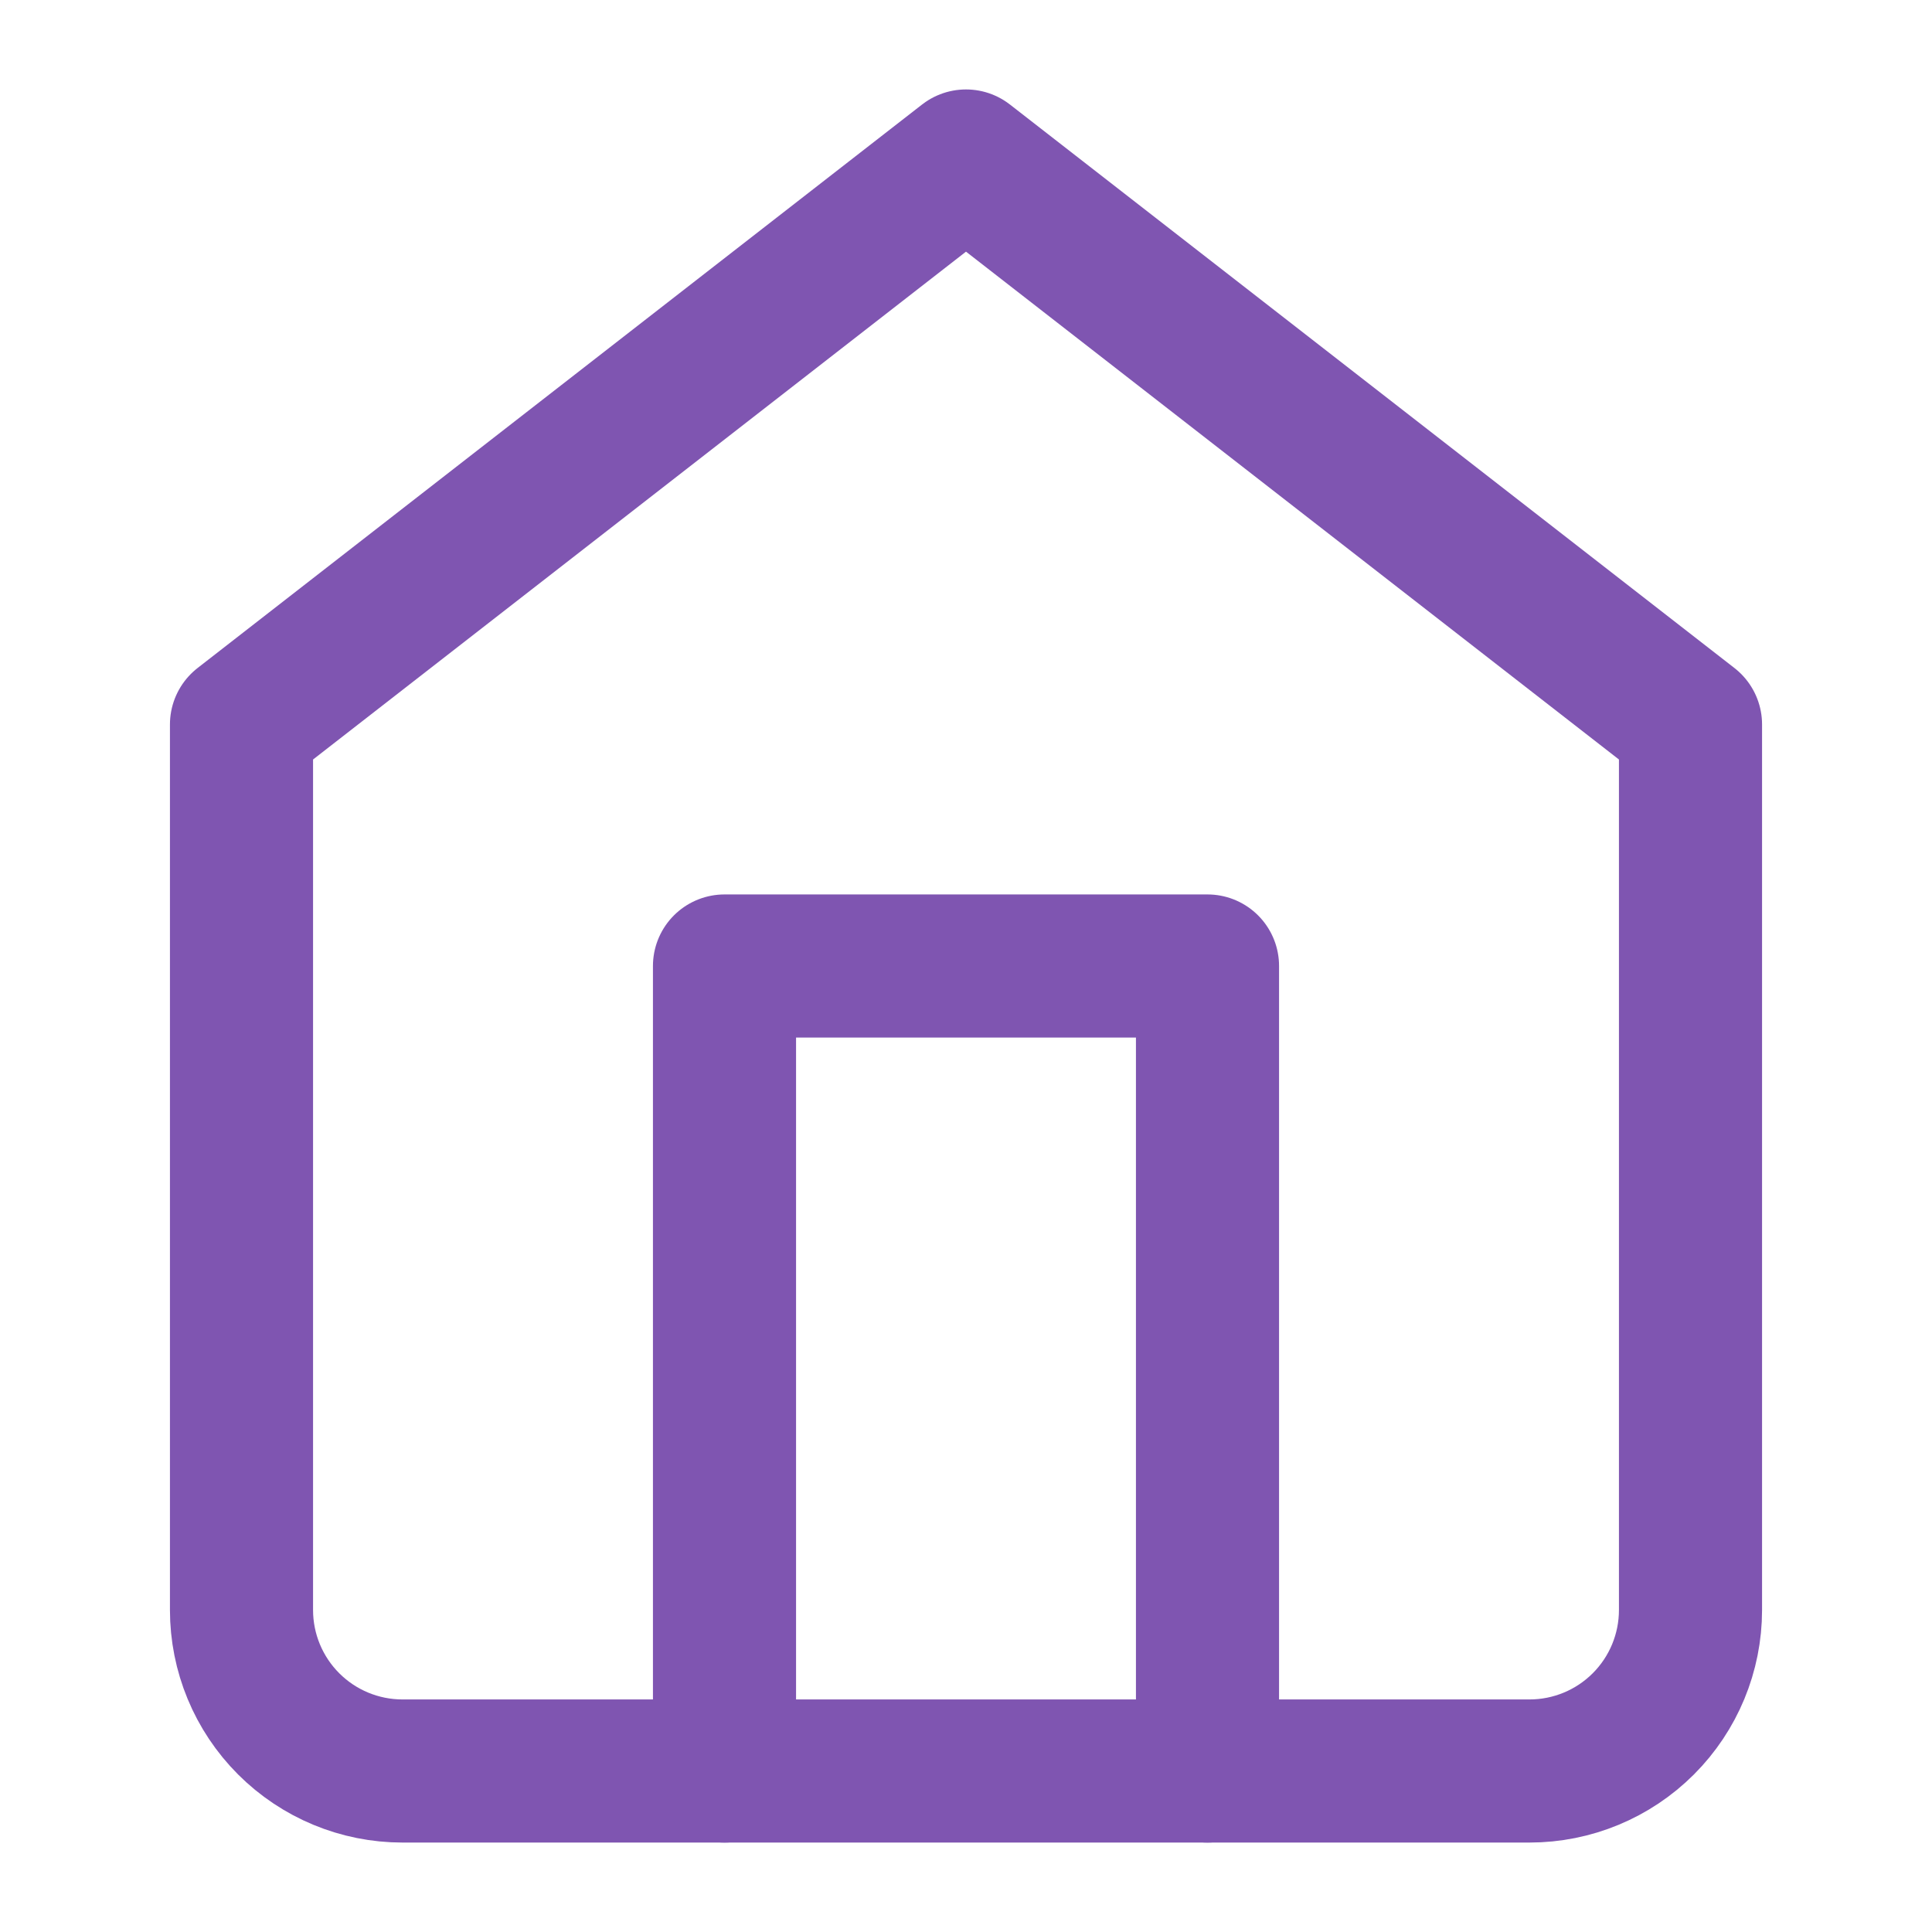
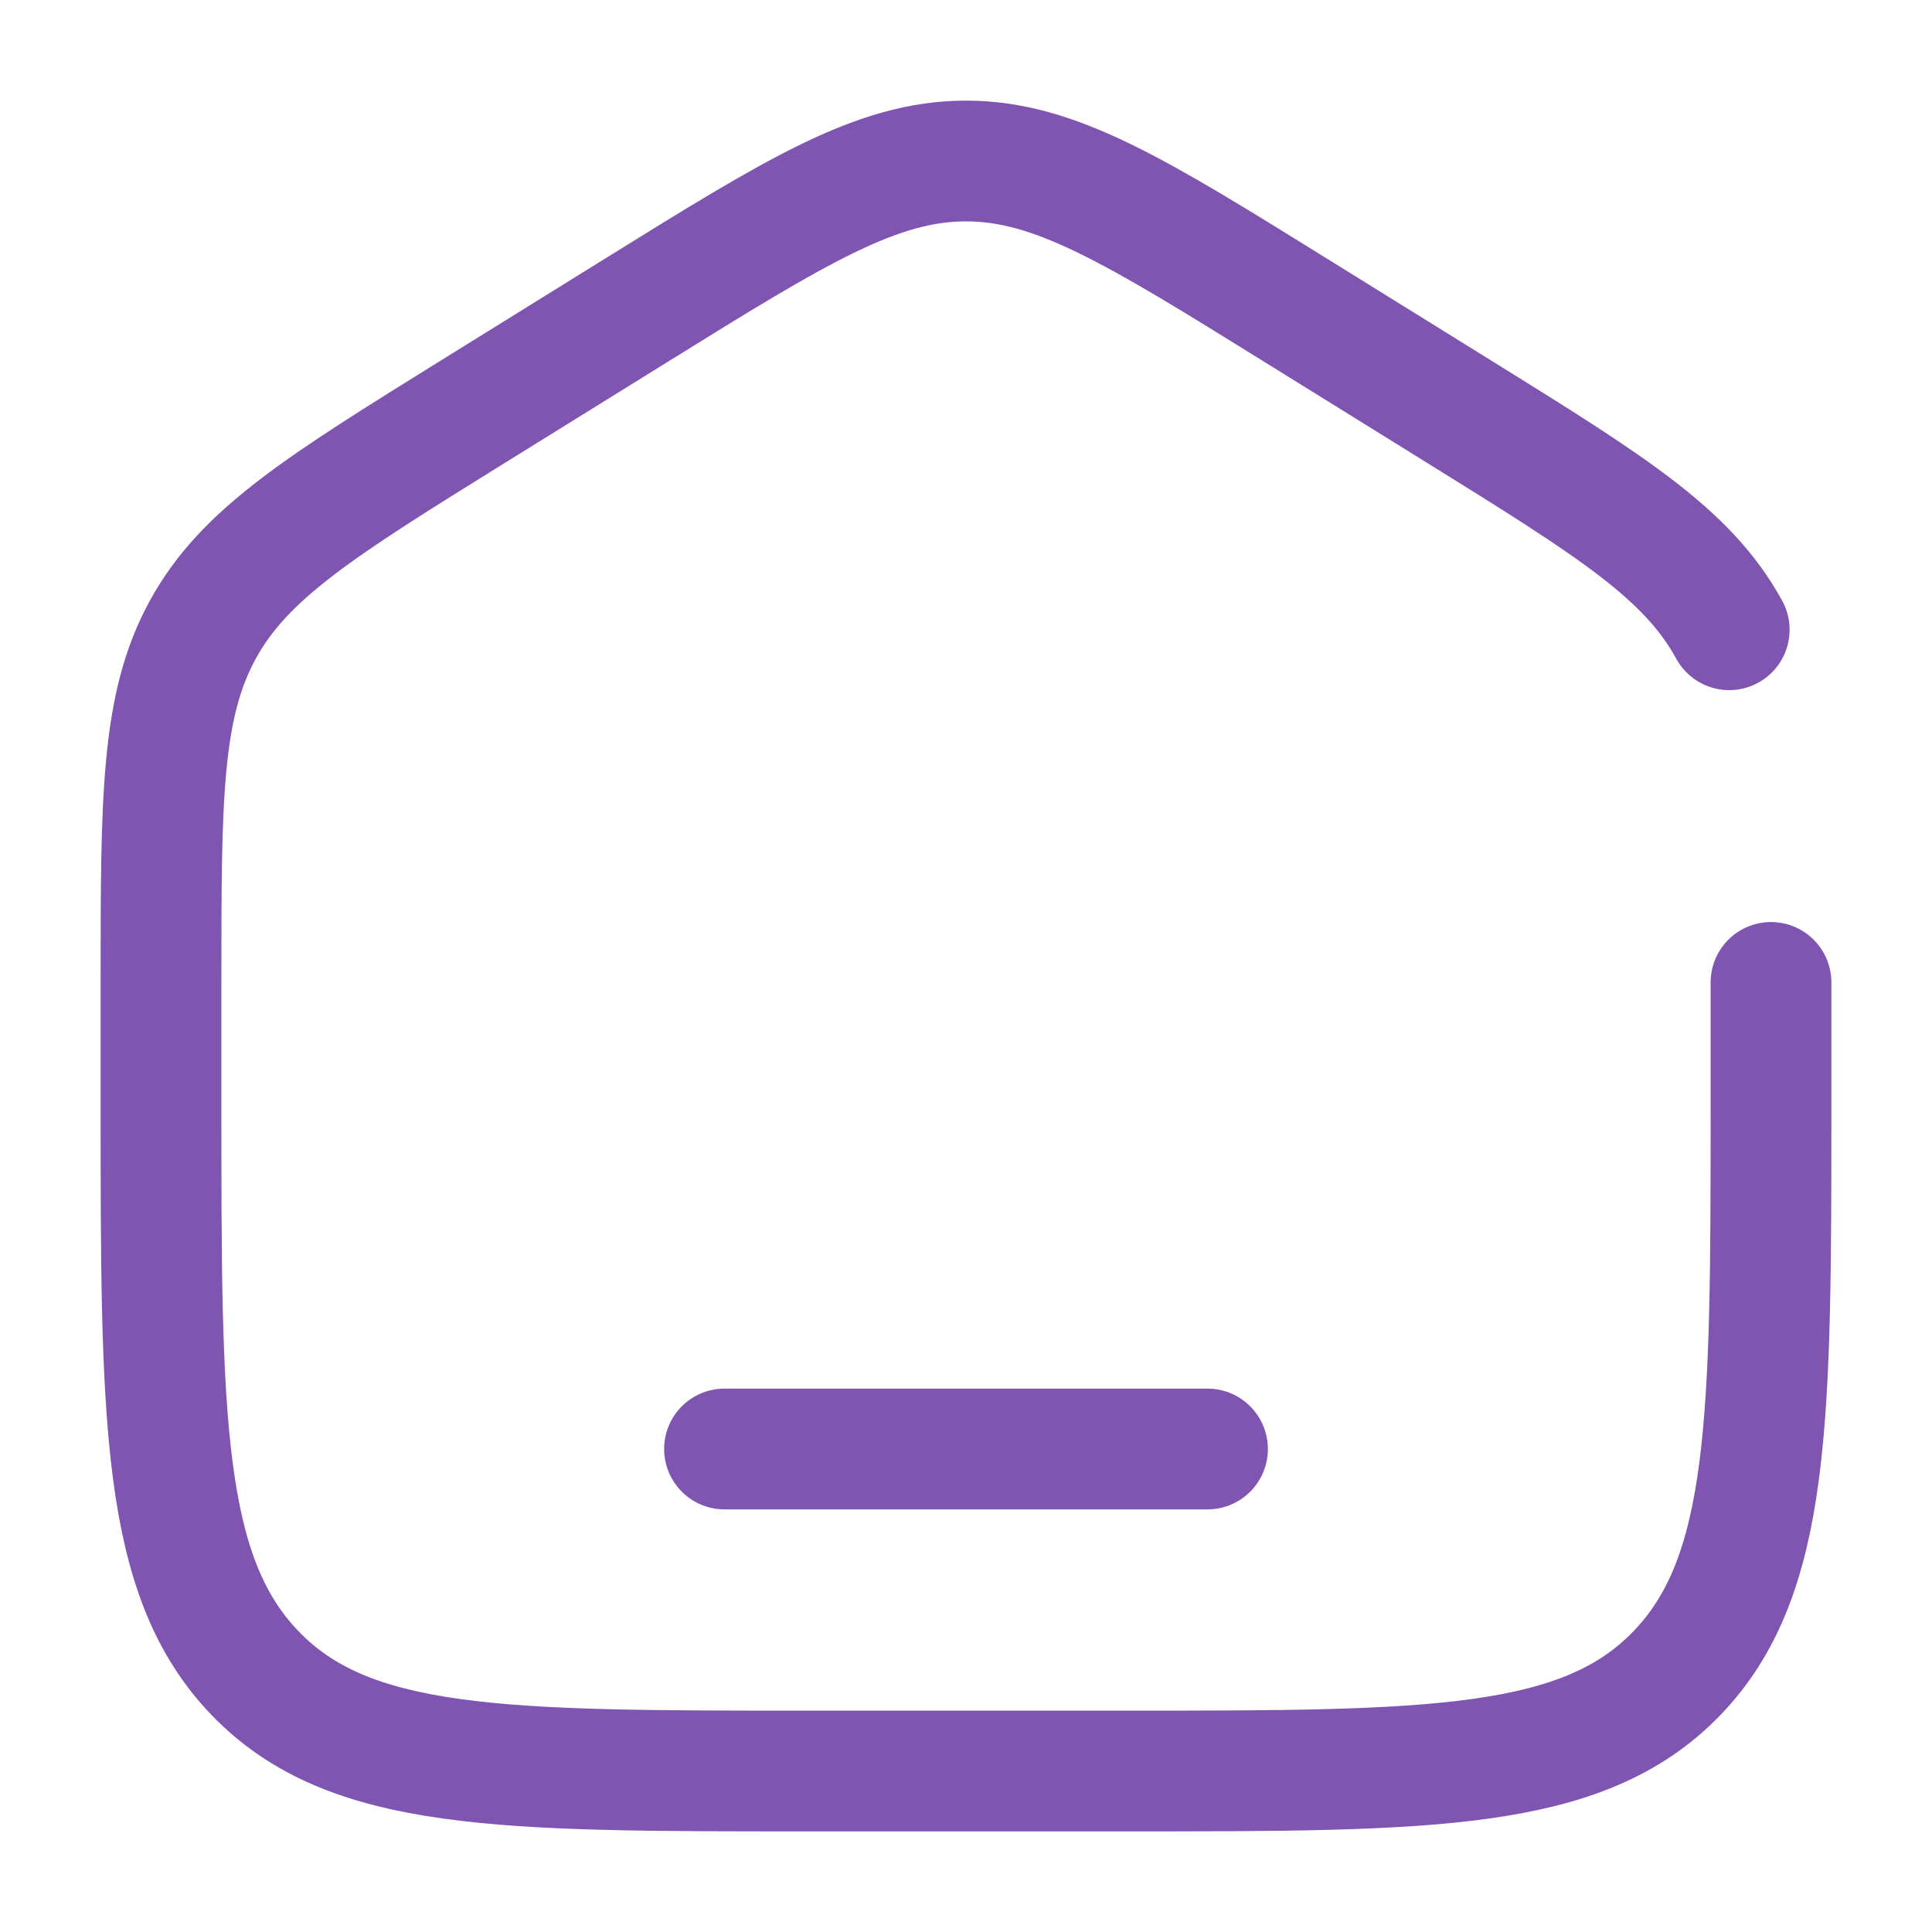
- <svg xmlns="http://www.w3.org/2000/svg" width="27" height="27" viewBox="0 0 27 27" fill="none">
-   <path d="M3.375 10.125L13.5 2.25L23.625 10.125V22.5C23.625 23.097 23.388 23.669 22.966 24.091C22.544 24.513 21.972 24.75 21.375 24.75H5.625C5.028 24.75 4.456 24.513 4.034 24.091C3.612 23.669 3.375 23.097 3.375 22.5V10.125Z" stroke="#7F55B1" stroke-width="2" stroke-linecap="round" stroke-linejoin="round" />
-   <path d="M10.125 24.75V13.5H16.875V24.75" stroke="#7F55B1" stroke-width="2" stroke-linecap="round" stroke-linejoin="round" />
+ <svg xmlns="http://www.w3.org/2000/svg" width="800px" height="800px" viewBox="0 0 24 24" fill="none">
+   <path d="M22 12.204V13.725C22 17.626 22 19.576 20.828 20.788C19.657 22 17.771 22 14 22H10C6.229 22 4.343 22 3.172 20.788C2 19.576 2 17.626 2 13.725V12.204C2 9.915 2 8.771 2.519 7.823C3.038 6.874 3.987 6.286 5.884 5.108L7.884 3.867C9.889 2.622 10.892 2 12 2C13.108 2 14.111 2.622 16.116 3.867L18.116 5.108C20.013 6.286 20.962 6.874 21.481 7.823" stroke="#7F55B1" stroke-width="1.5" stroke-linecap="round" />
+   <path d="M15 18H9" stroke="#7F55B1" stroke-width="1.5" stroke-linecap="round" />
</svg>
